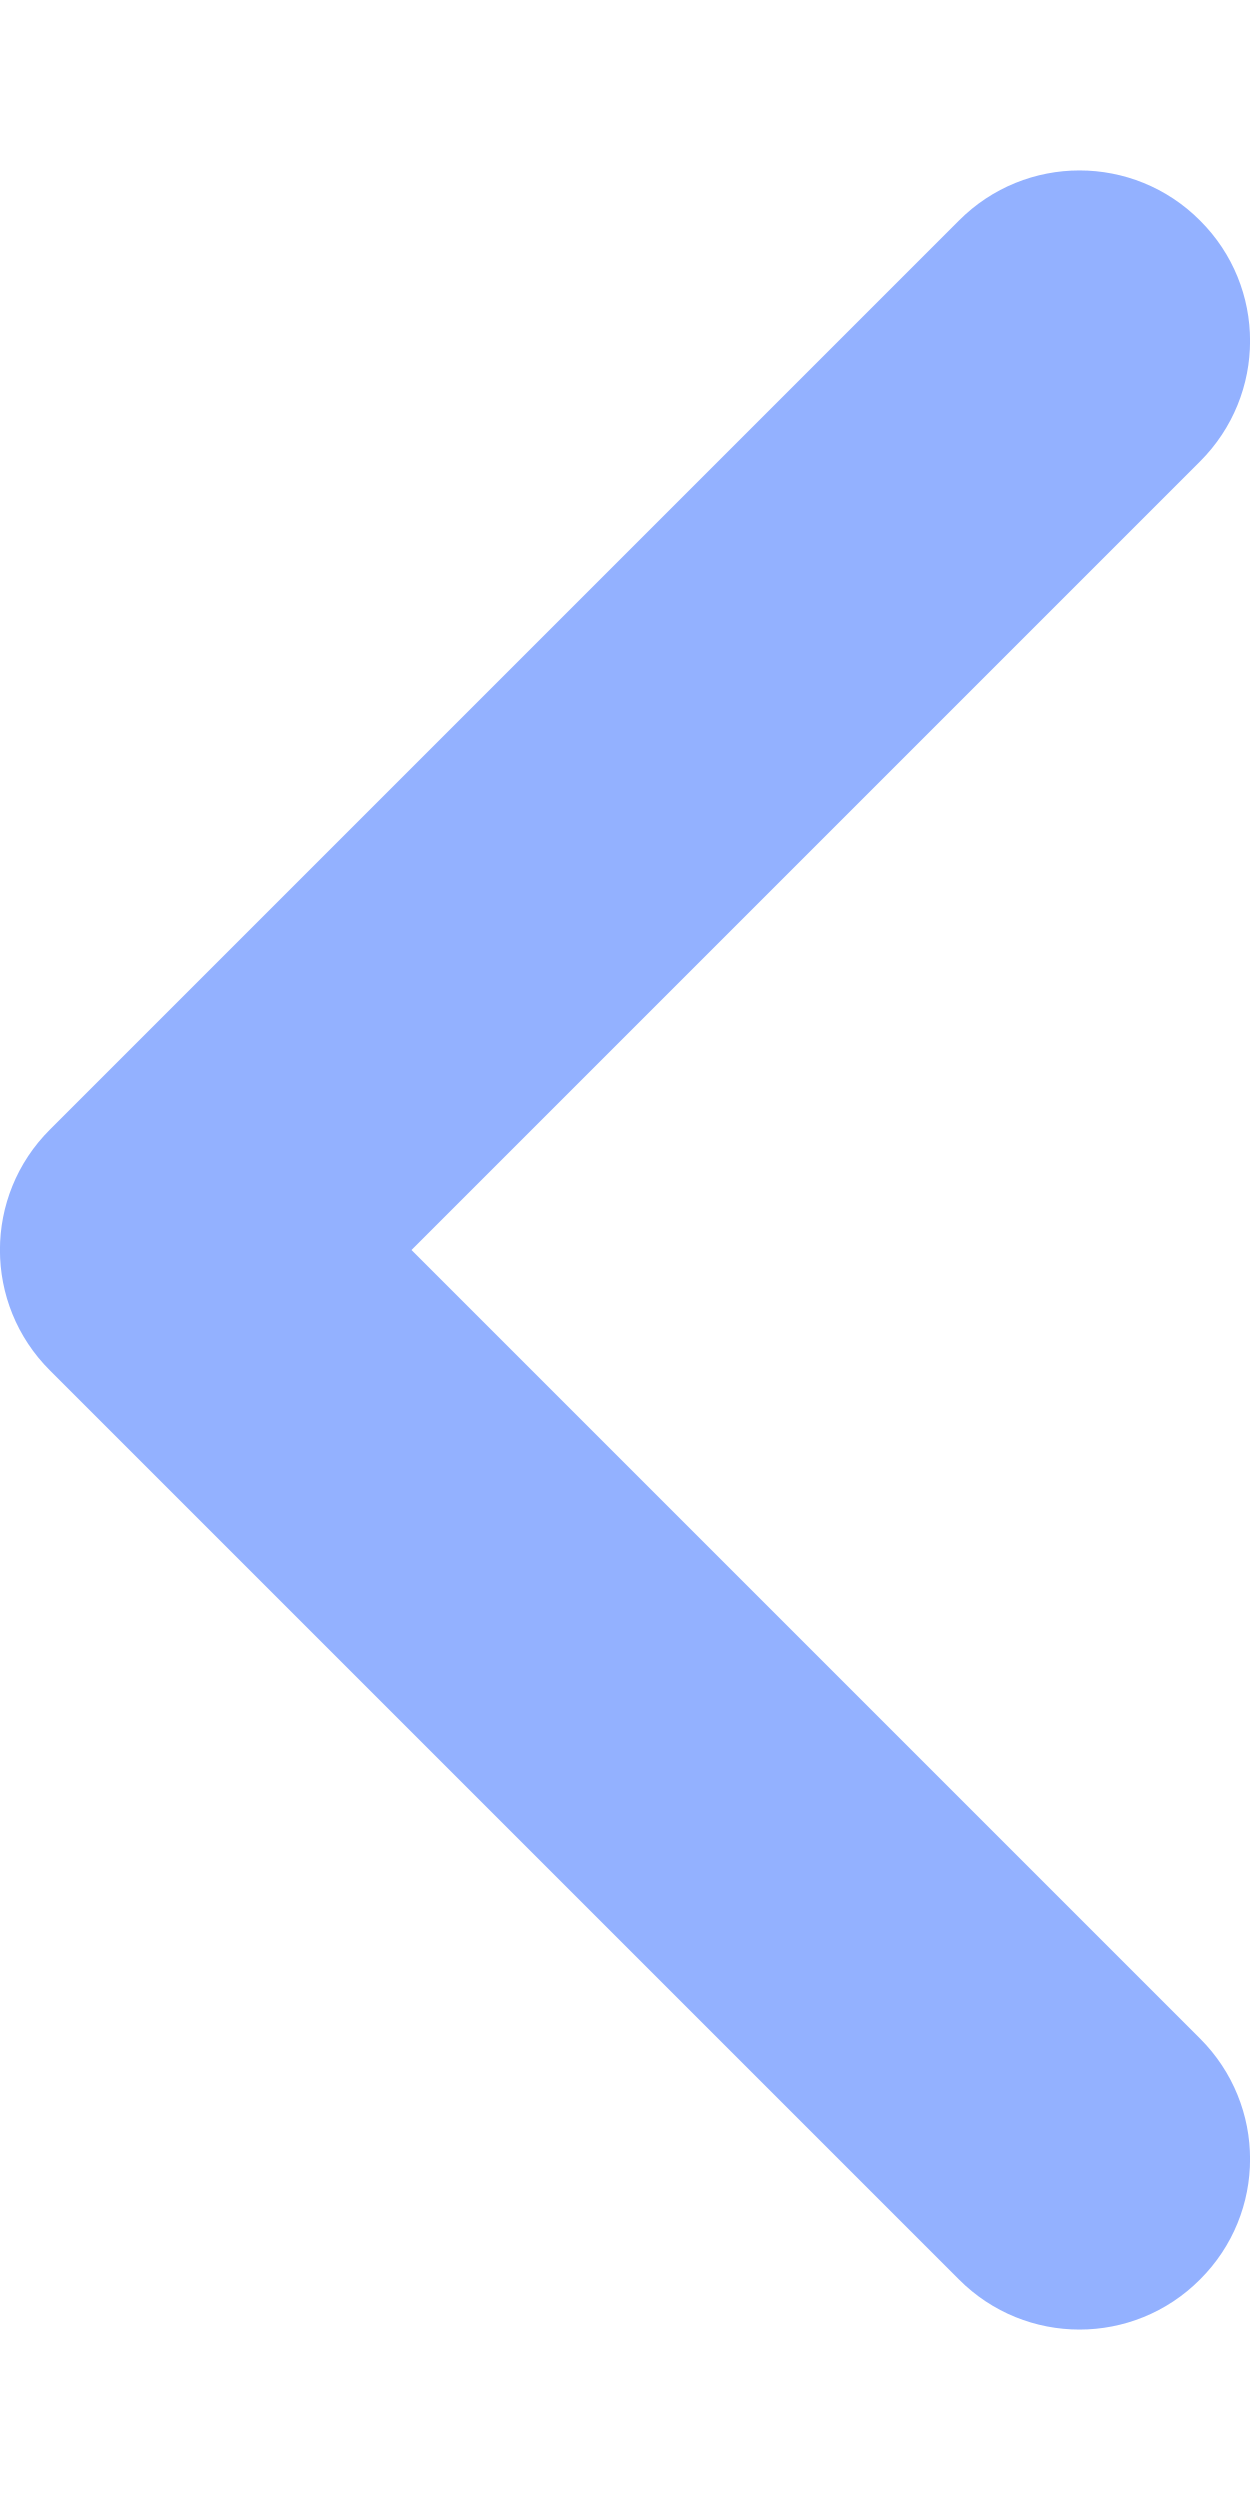
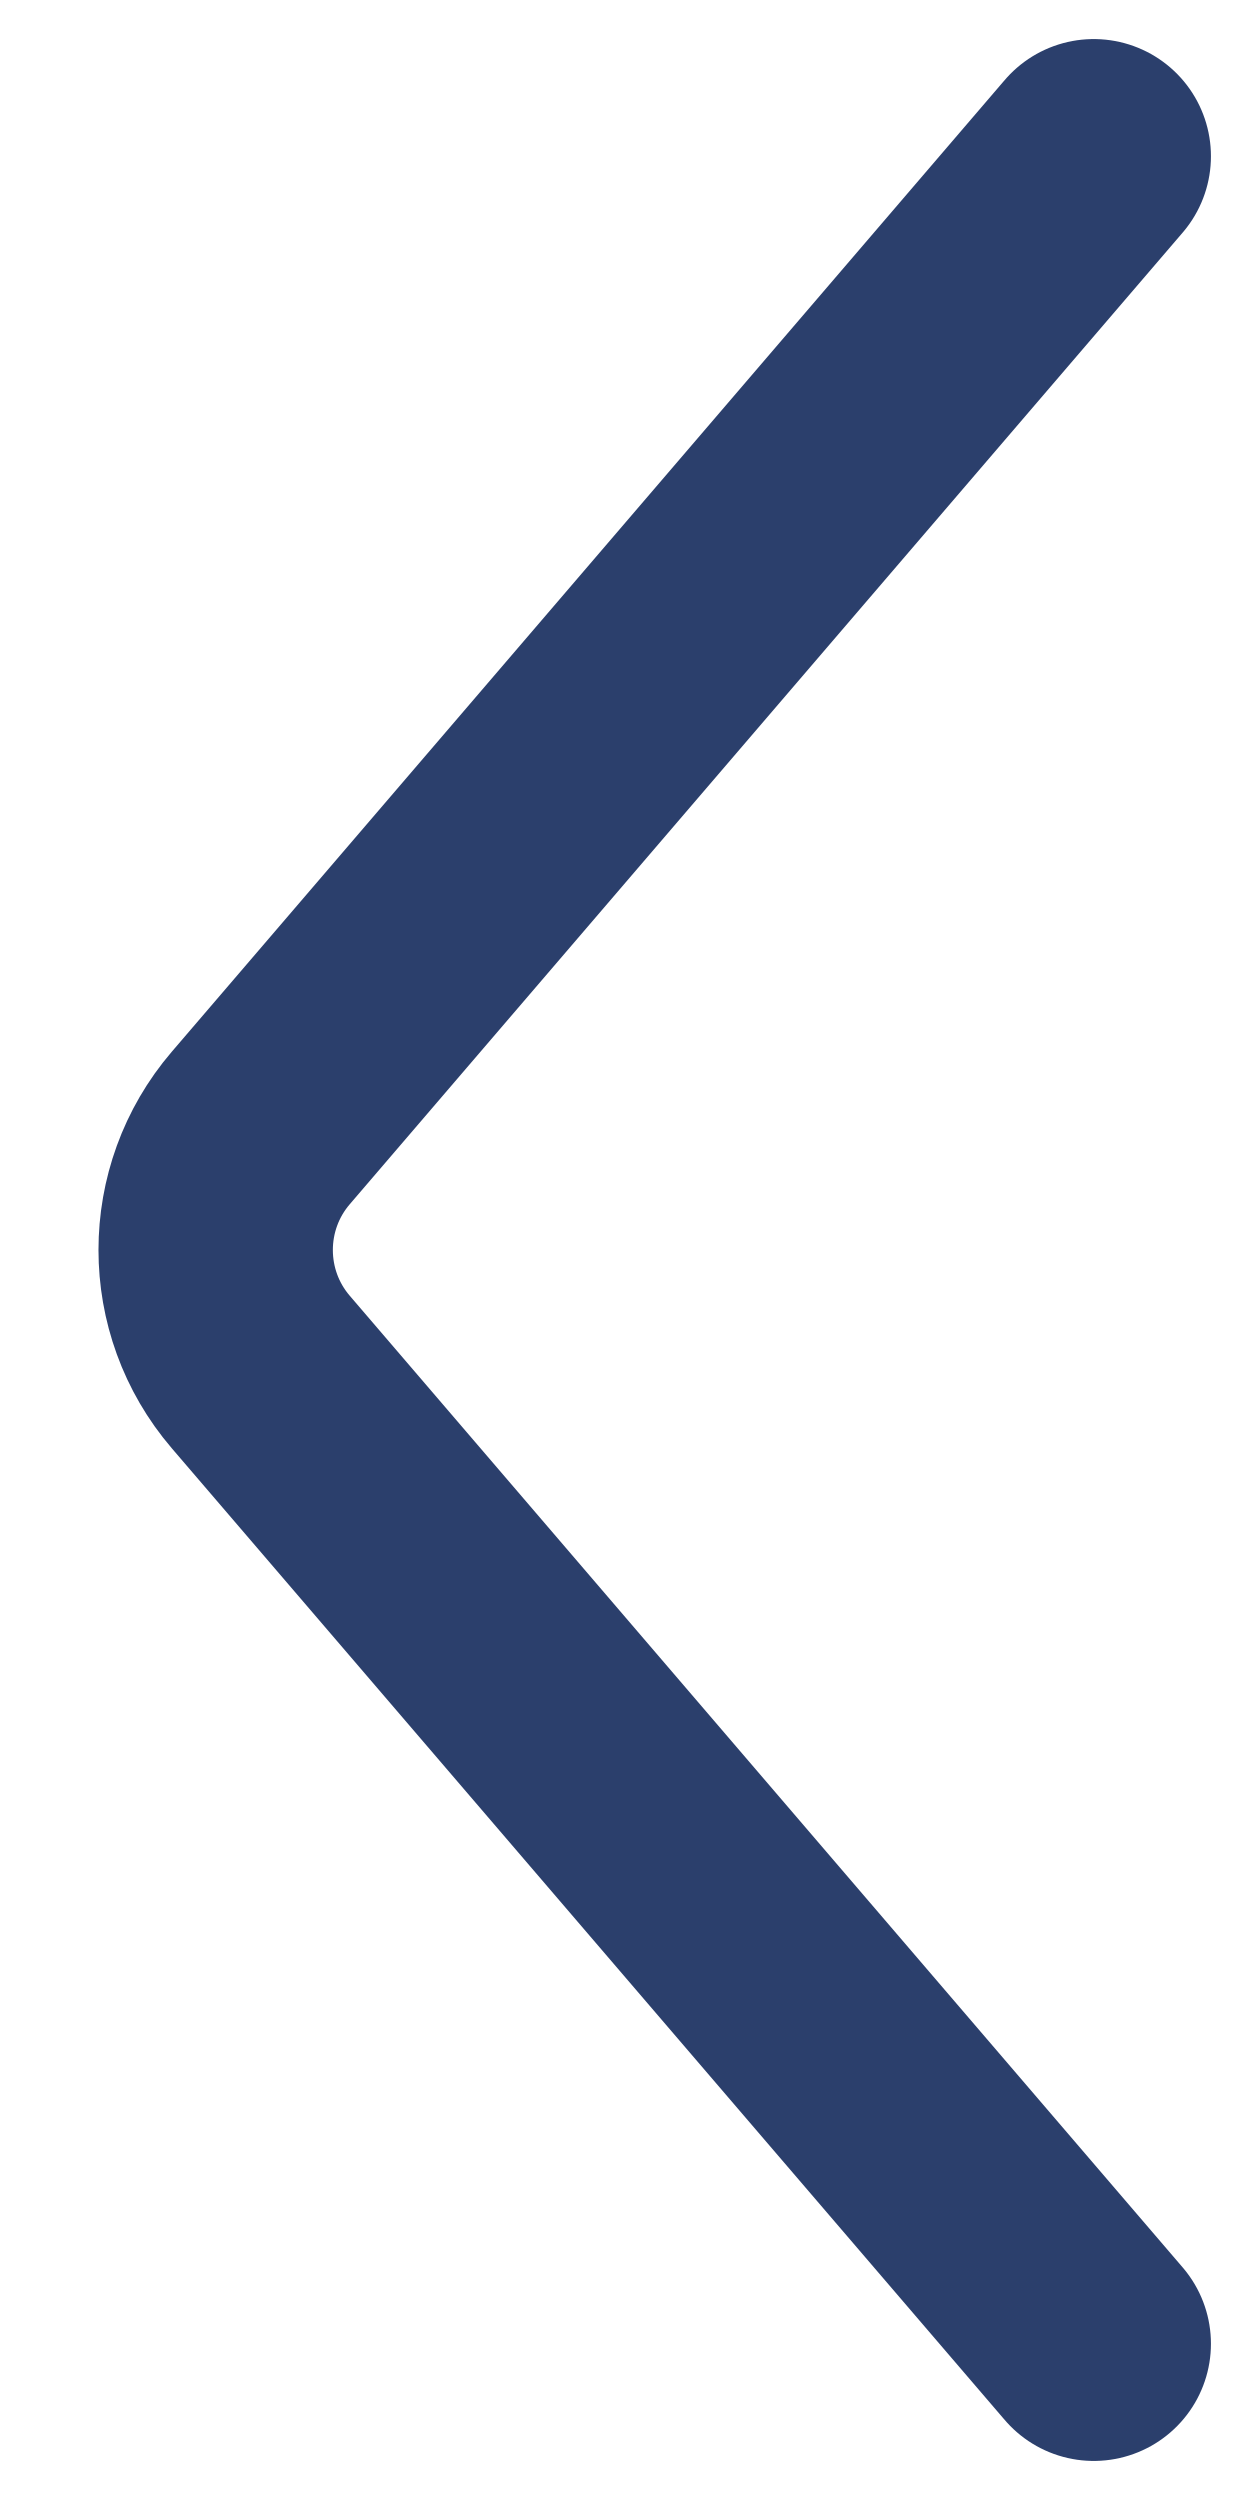
- <svg xmlns="http://www.w3.org/2000/svg" viewBox="0 0 5 10" fill="none">
-   <path fill-rule="evenodd" clip-rule="evenodd" d="M4.8 9.118C4.534 9.385 4.102 9.385 3.836 9.118L0.2 5.482C-0.067 5.216 -0.067 4.784 0.2 4.518L3.836 0.882C4.102 0.615 4.534 0.615 4.8 0.882C5.067 1.148 5.067 1.579 4.8 1.846L1.646 5L4.8 8.154C5.067 8.421 5.067 8.852 4.8 9.118Z" fill="#93B1FF" />
+ <svg xmlns="http://www.w3.org/2000/svg" width="8" height="16" viewBox="0 0 8 16" fill="none">
+   <g id="Left">
+     <path id="Vector 140" d="M7 1L1.669 7.219C1.284 7.668 1.284 8.332 1.669 8.781L7 15" stroke="#2B3F6C" stroke-width="1.5" stroke-linecap="round" />
+   </g>
</svg>
